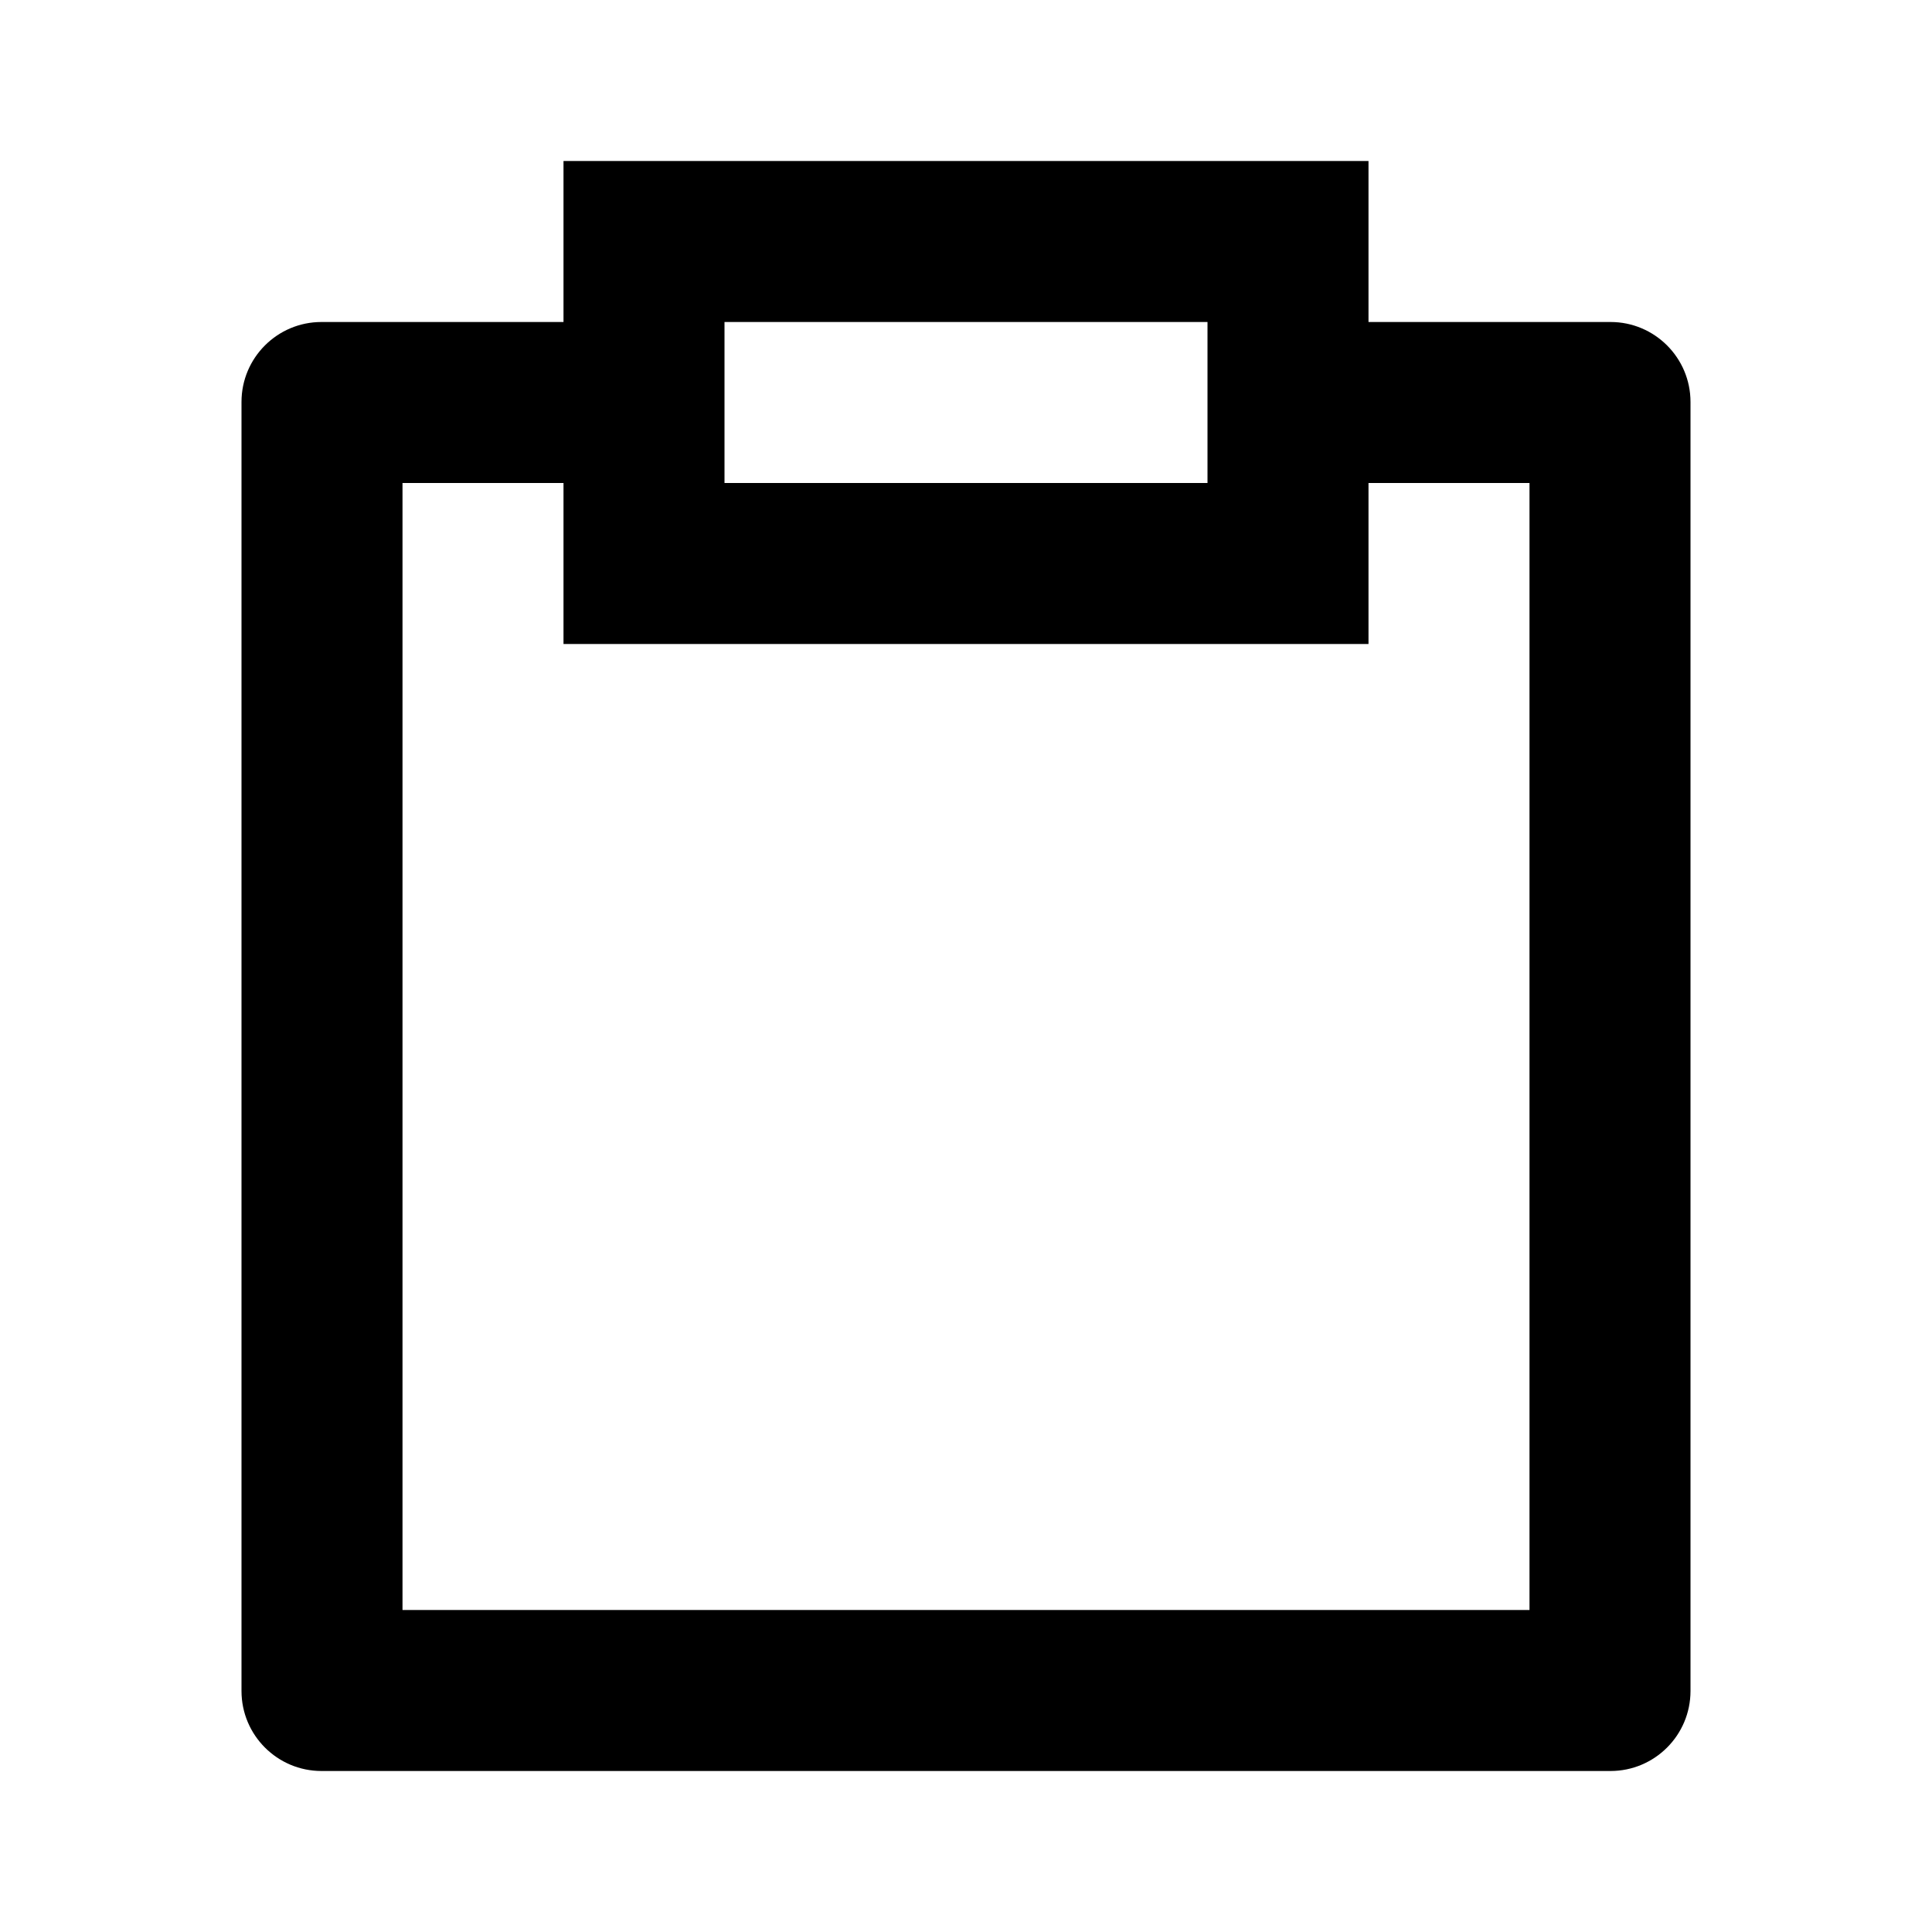
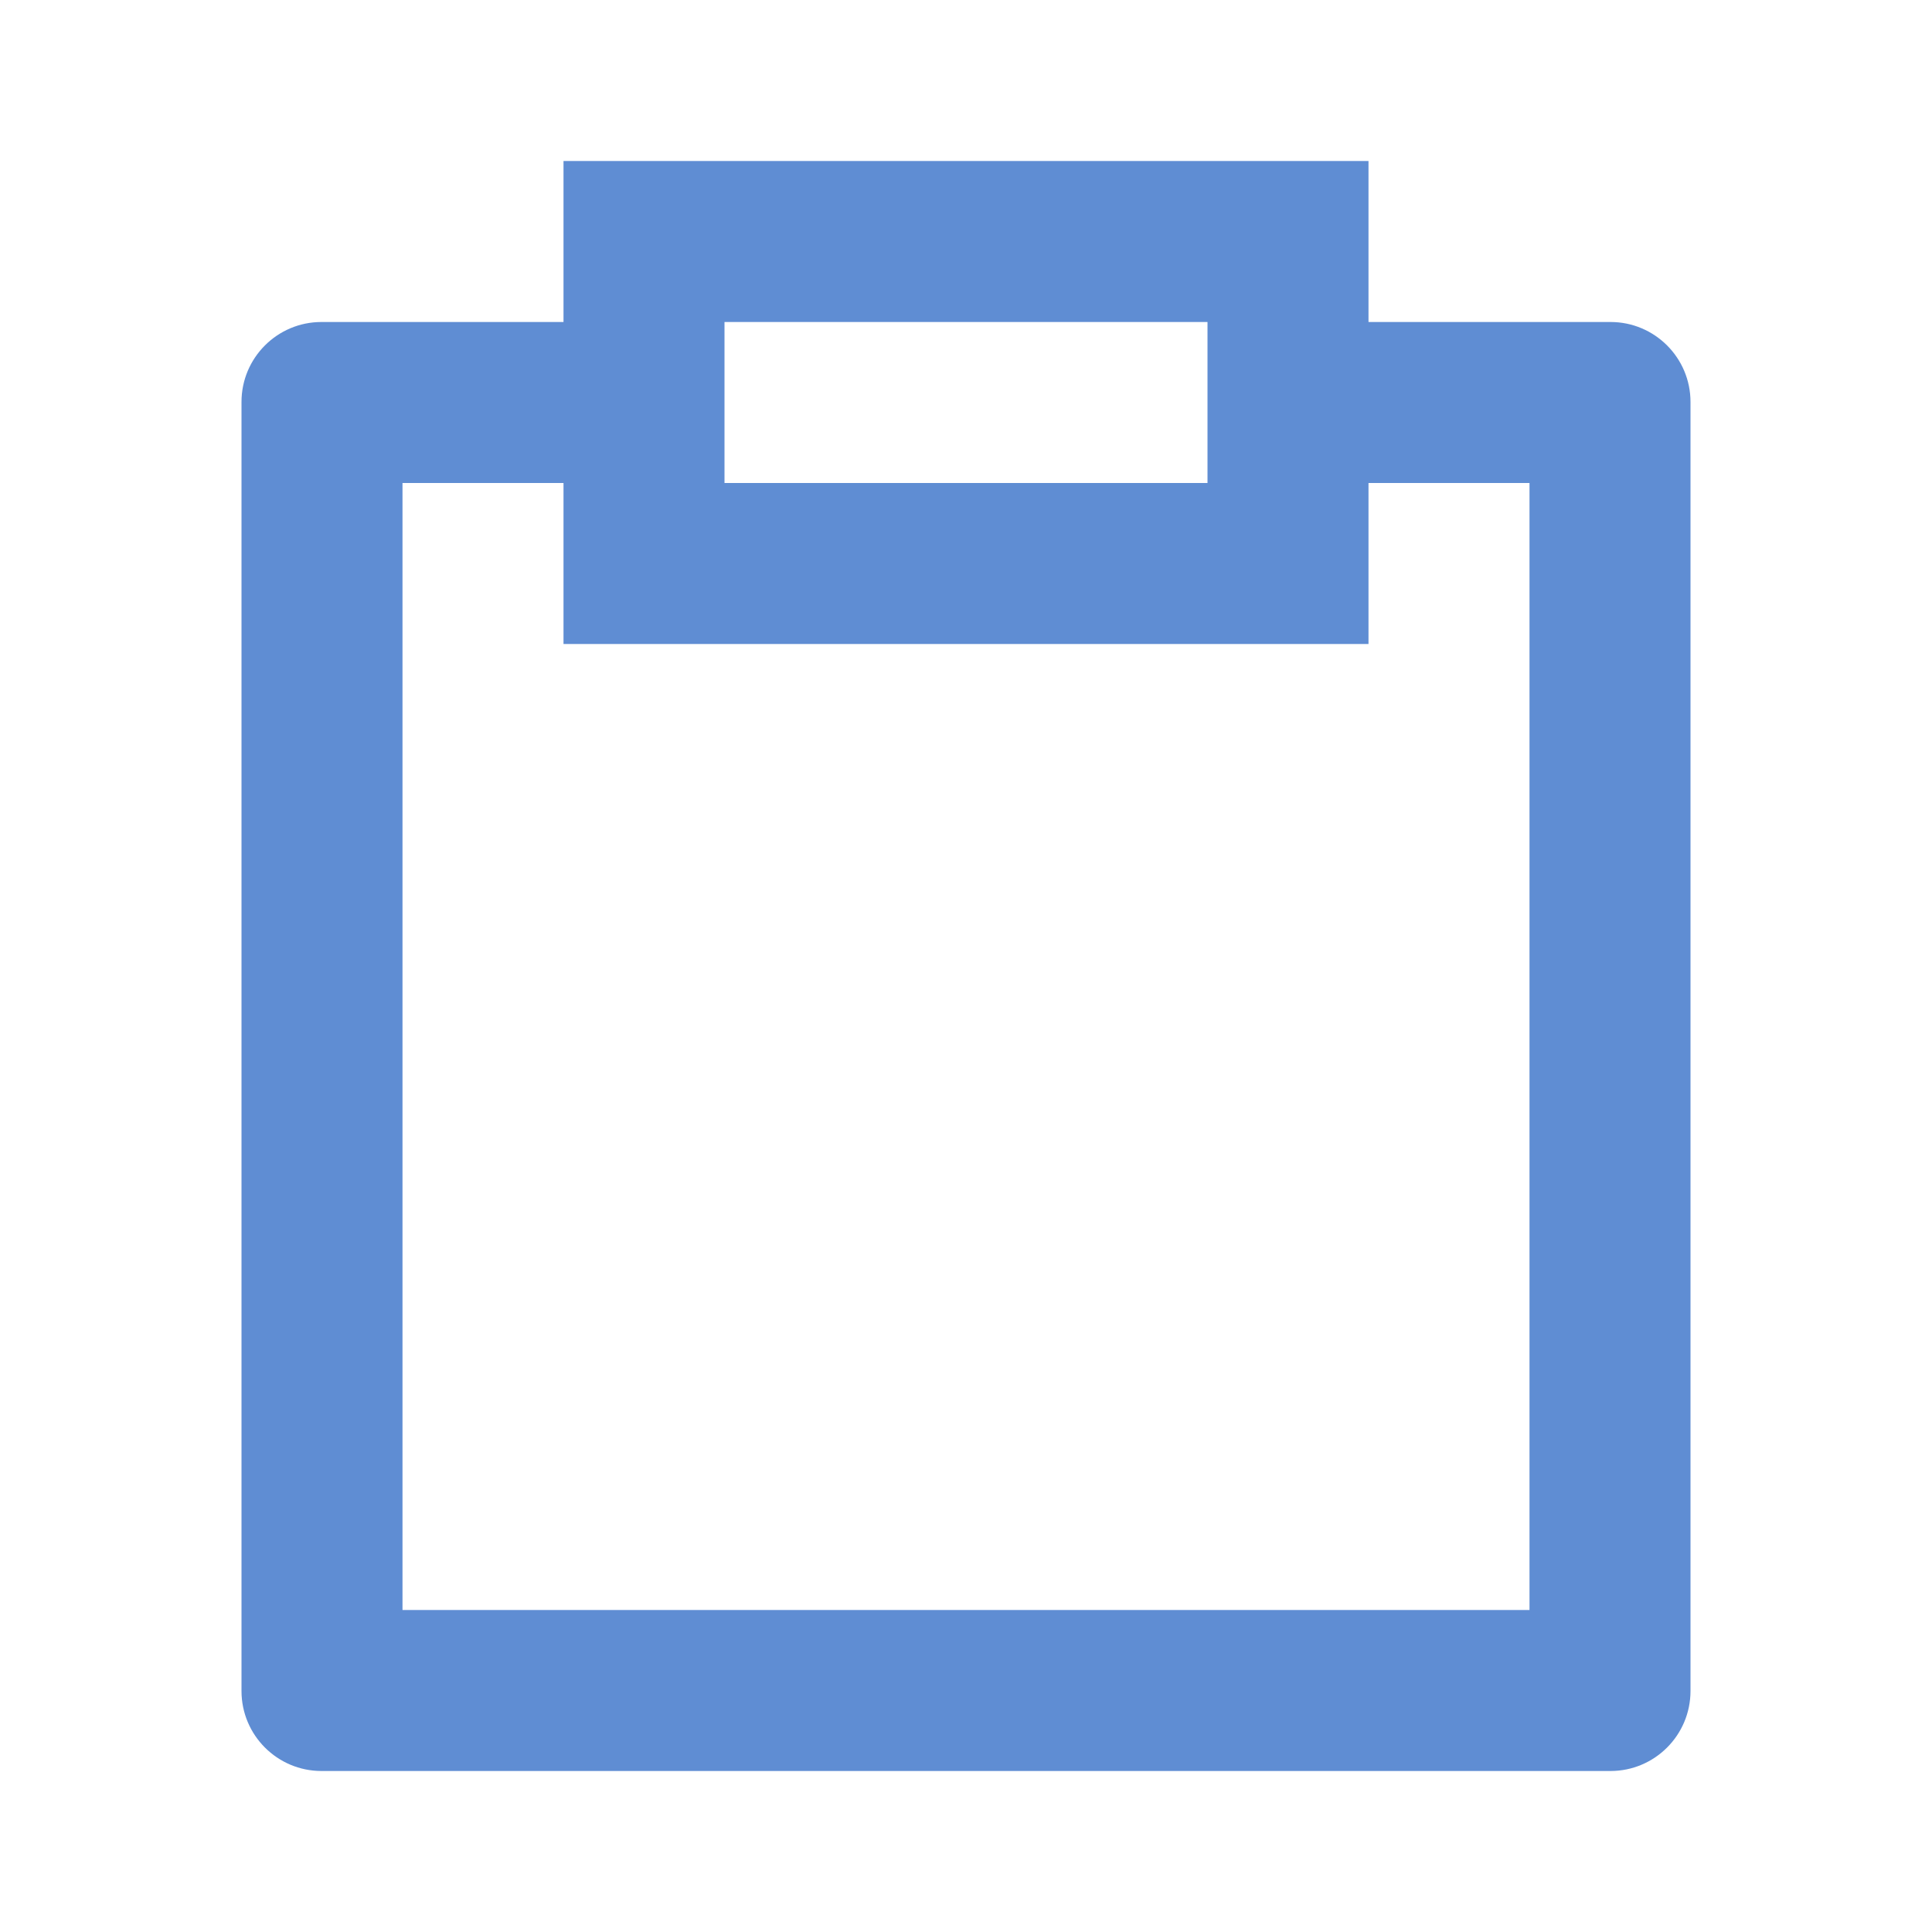
- <svg xmlns="http://www.w3.org/2000/svg" viewBox="0 0 24 24">
-   <g>
-     <path fill="none" d="M0 0h24v24H0z" />
-     <path d="M7 4V2h10v2h3.007c.548 0 .993.445.993.993v16.014a.994.994 0 0 1-.993.993H3.993A.994.994 0 0 1 3 21.007V4.993C3 4.445 3.445 4 3.993 4H7zm0 2H5v14h14V6h-2v2H7V6zm2-2v2h6V4H9z" />
-   </g>
+ <svg xmlns="http://www.w3.org/2000/svg" viewBox="0 0 24 24" version="1.1" id="svg8">
+   <defs id="defs12" />
+   <path fill="none" d="M 0,0 H 24 V 24 H 0 Z" id="path2" />
+   <path d="M 7,4 V 2 h 10 v 2 h 3.007 C 20.555,4 21,4.445 21,4.993 V 21.007 A 0.994,0.994 0 0 1 20.007,22 H 3.993 A 0.994,0.994 0 0 1 3,21.007 V 4.993 C 3,4.445 3.445,4 3.993,4 Z M 7,6 H 5 V 20 H 19 V 6 H 17 V 8 H 7 Z M 9,4 v 2 h 6 V 4 Z" id="path4" style="fill:#5f8dd3;fill-opacity:1" />
</svg>
